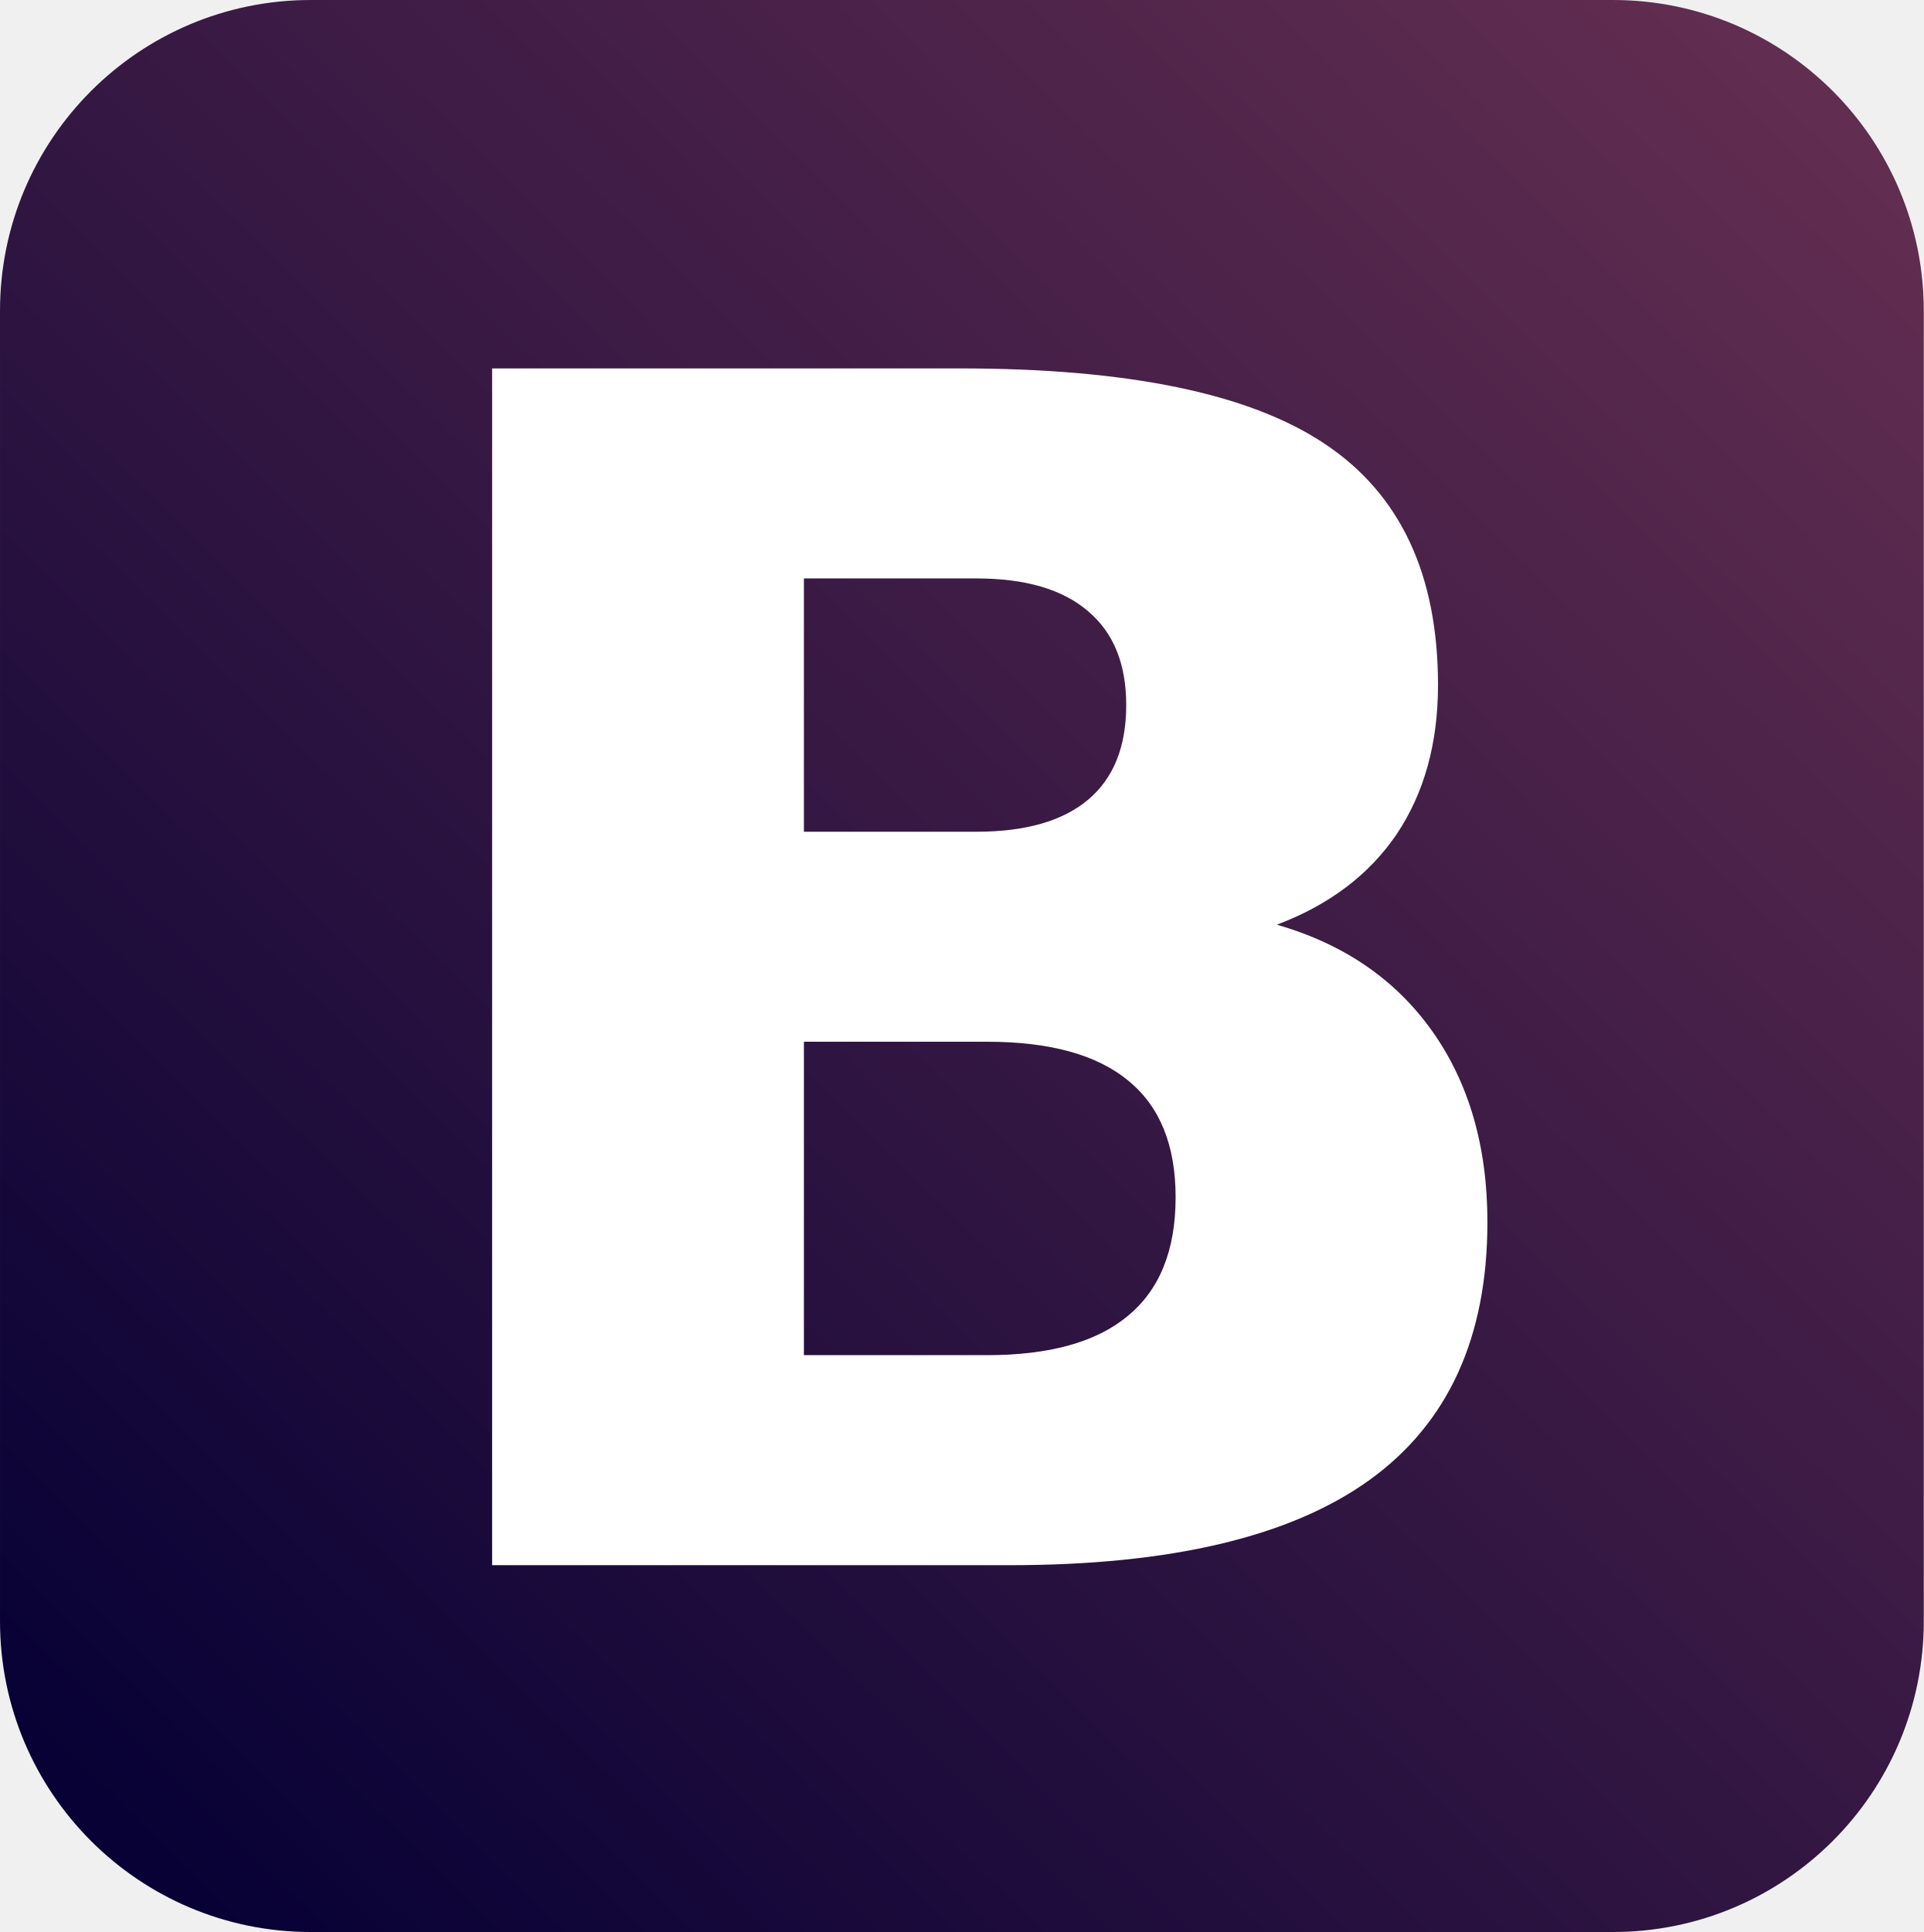
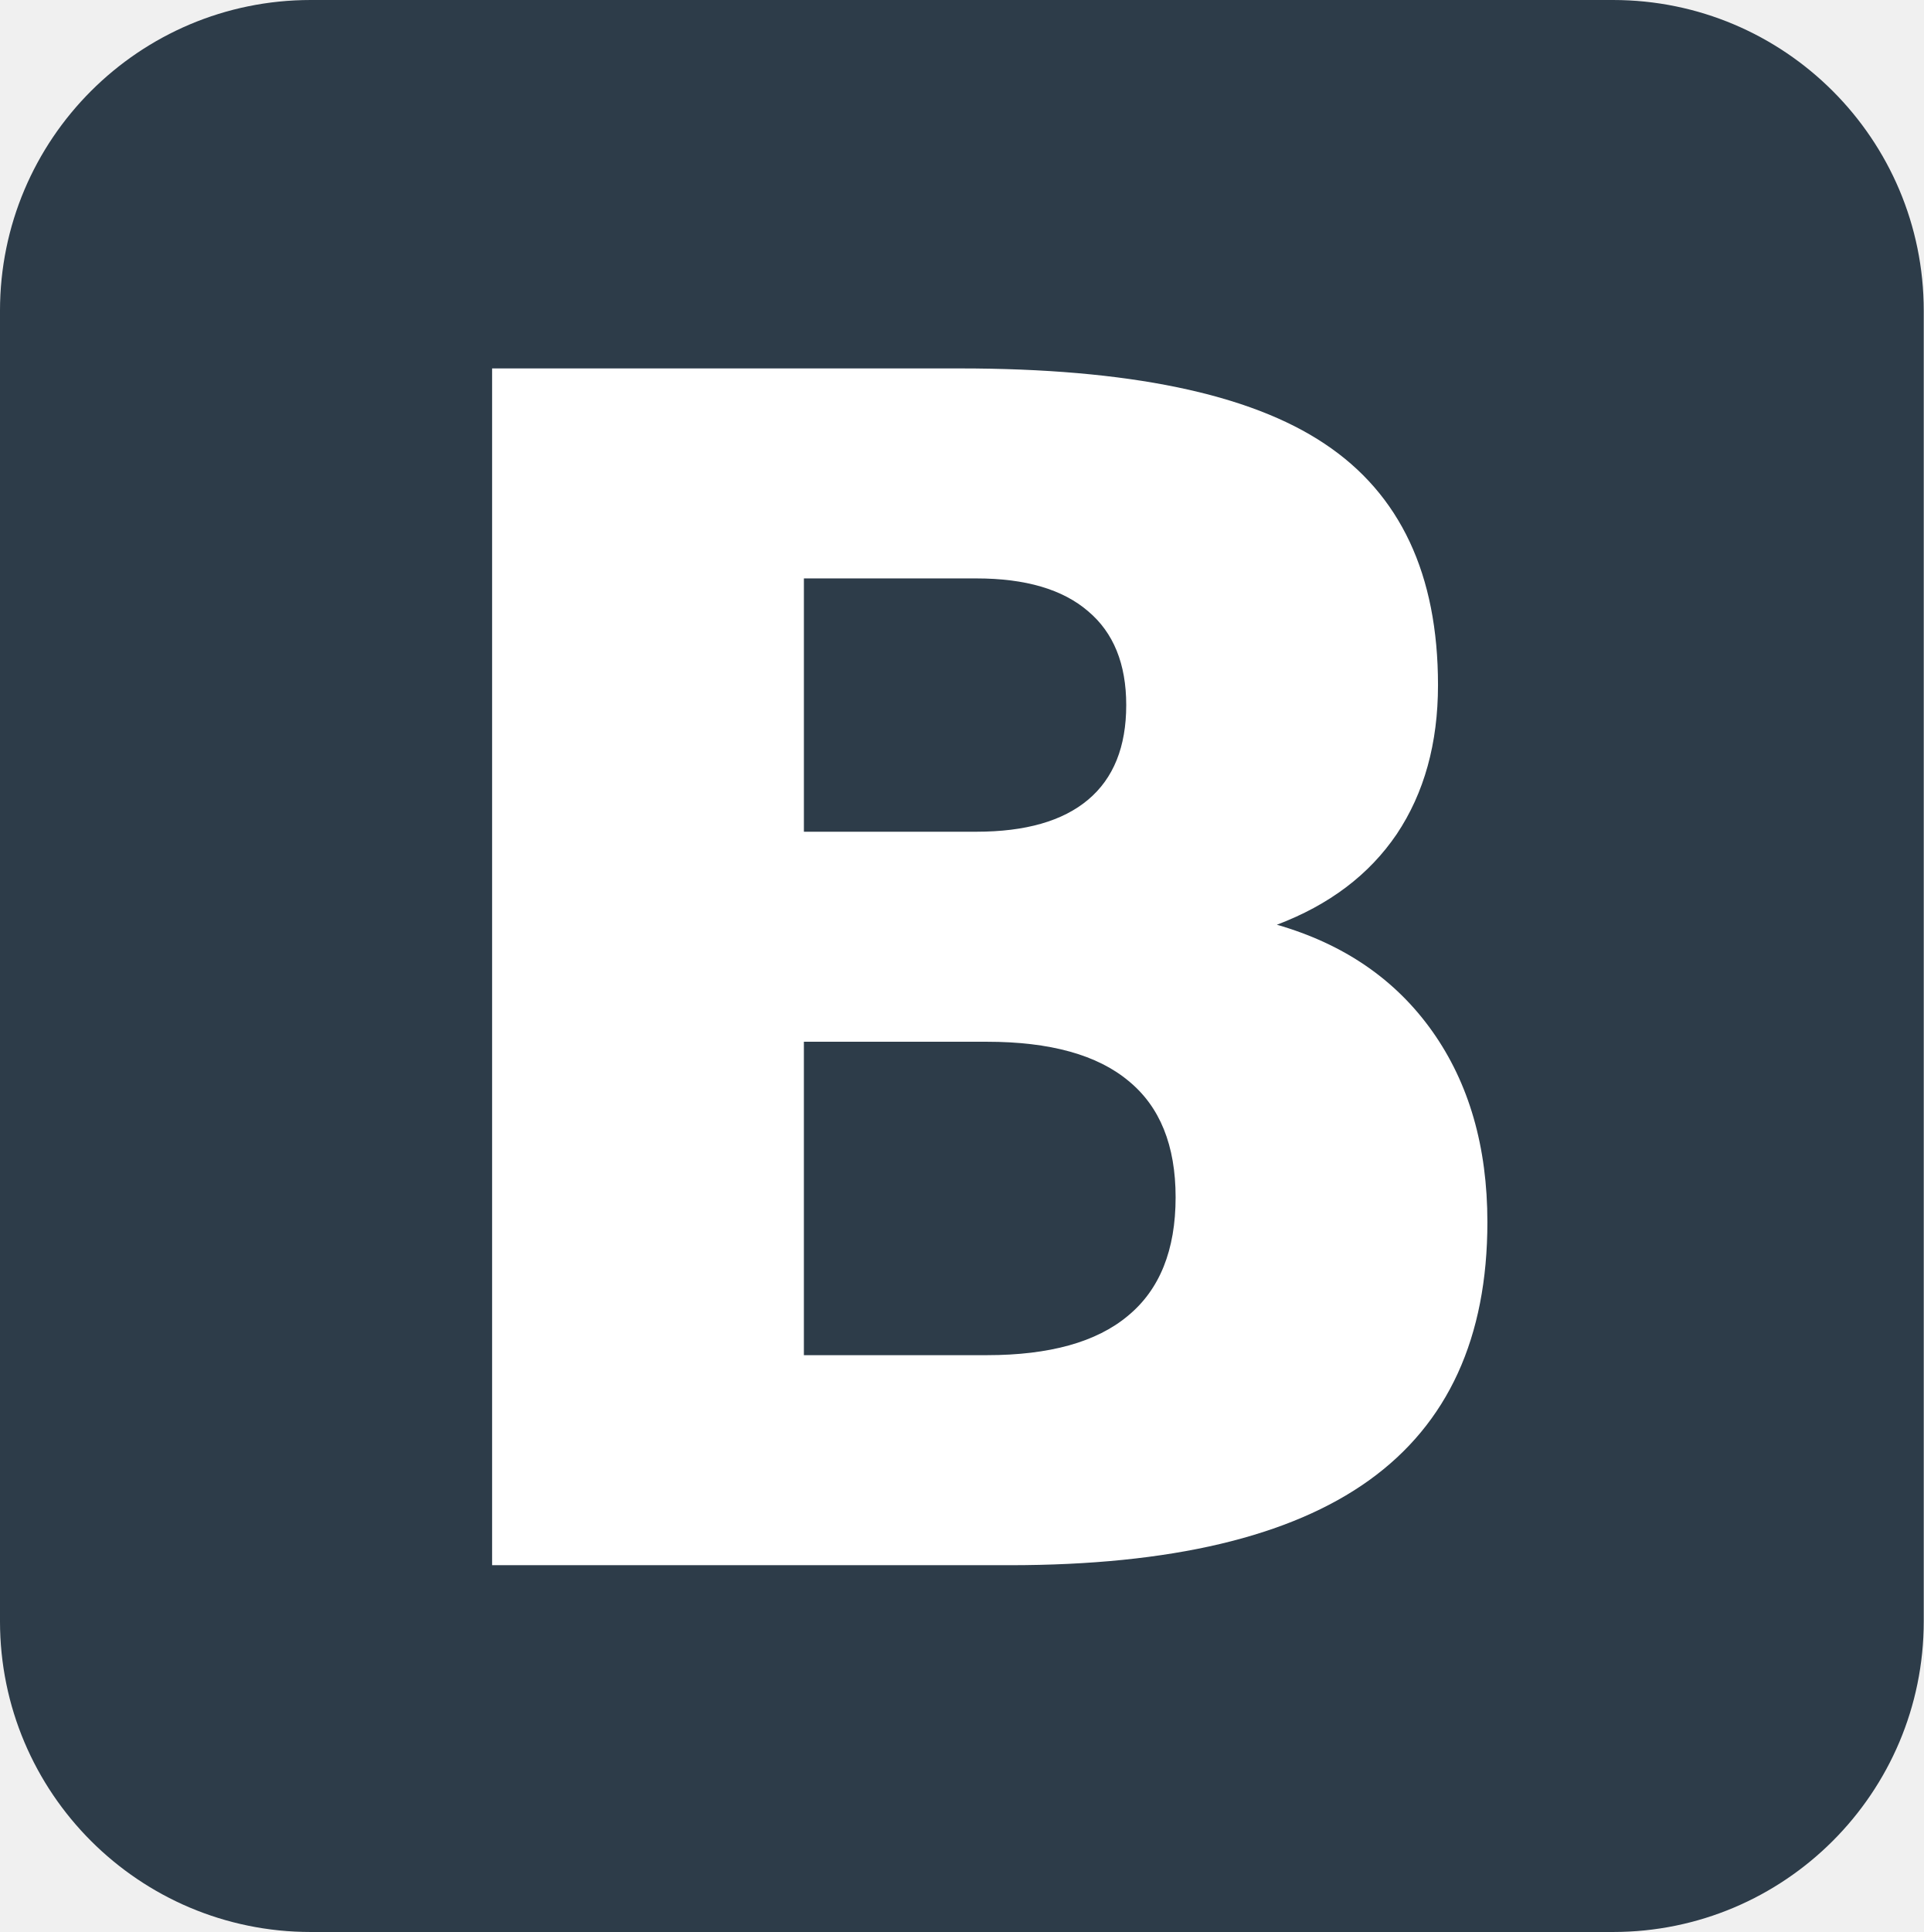
- <svg xmlns="http://www.w3.org/2000/svg" xmlns:xlink="http://www.w3.org/1999/xlink" version="1.1" width="2000" height="2008.276" id="svg2">
+ <svg xmlns="http://www.w3.org/2000/svg" xmlns:xlink="http://www.w3.org/1999/xlink" version="1.1" width="2133.333" height="2142.161" id="svg2">
  <defs id="defs4">
    <linearGradient id="linearGradient3820">
      <stop id="stop3822" style="stop-color:#070135;stop-opacity:1" offset="0" />
      <stop id="stop3824" style="stop-color:#612d50;stop-opacity:1" offset="1" />
    </linearGradient>
-     <linearGradient x1="314.624" y1="547.206" x2="427.377" y2="432.484" id="linearGradient3834" xlink:href="#linearGradient3820" gradientUnits="userSpaceOnUse" gradientTransform="translate(-52,0)" />
+     <linearGradient x1="314.624" y1="547.206" x2="427.377" y2="432.484" id="linearGradient3834" xlink:href="#linearGradient3820" gradientUnits="userSpaceOnUse" gradientTransform="matrix(1.066667,0,0,1.066667,-55.46667,0)" />
  </defs>
-   <g id="layer1" transform="matrix(15.62304,0,0,15.62304,-3987.602,-6644.883)">
-     <rect width="128.016" height="128.546" ry="20.68" x="255.239" y="425.326" id="rect3050" style="fill:url(#linearGradient3834);fill-opacity:1;stroke:none" />
-     <g transform="scale(1.005201,0.9948256)" id="text3836" style="font-size:109.797px;font-style:normal;font-variant:normal;font-weight:normal;font-stretch:normal;text-align:center;line-height:100%;letter-spacing:0px;word-spacing:0px;writing-mode:lr-tb;text-anchor:middle;fill:#ffffff;fill-opacity:1;stroke:none;font-family:Sans;-inkscape-font-specification:Sans">
-       <path d="m 318.556,483.165 c 3.252,5e-5 5.719,-0.715 7.398,-2.144 1.68,-1.43 2.52,-3.538 2.52,-6.326 -5e-5,-2.752 -0.84,-4.843 -2.52,-6.273 -1.68,-1.465 -4.146,-2.198 -7.398,-2.198 l -11.419,0 0,16.941 11.419,0 m 0.697,35.008 c 4.146,10e-6 7.255,-0.876 9.328,-2.627 2.109,-1.751 3.163,-4.396 3.163,-7.935 -6e-5,-3.467 -1.037,-6.058 -3.109,-7.774 -2.073,-1.751 -5.2,-2.627 -9.382,-2.627 l -12.116,0 0,20.962 12.116,0 M 338.446,489.384 c 4.432,1.287 7.863,3.663 10.293,7.13 2.43,3.467 3.646,7.72 3.646,12.76 -7e-5,7.72 -2.609,13.474 -7.827,17.263 -5.218,3.789 -13.153,5.683 -23.804,5.683 l -34.258,0 0,-80.042 30.987,0 c 11.115,8e-5 19.157,1.68 24.125,5.039 5.004,3.36 7.506,8.739 7.506,16.137 -8e-5,3.896 -0.911,7.22 -2.734,9.972 -1.823,2.716 -4.468,4.736 -7.935,6.058" id="path3841" style="font-weight:bold;line-height:100%;fill:#ffffff;font-family:Sans;-inkscape-font-specification:Sans Bold" />
+   <g id="layer1" transform="matrix(15.62304,0,0,15.62304,-4253.443,-7087.876)">
+     <rect width="136.55" height="137.115" ry="22.058" x="272.254" y="453.681" id="rect3050" style="fill:#2d3c49;fill-opacity:1;stroke:none;stroke-width:1.067" />
+     <g transform="scale(1.005201,0.9948256)" id="text3836" style="font-style:normal;font-variant:normal;font-weight:normal;font-stretch:normal;font-size:109.797px;line-height:100%;font-family:Sans;-inkscape-font-specification:Sans;text-align:center;letter-spacing:0px;word-spacing:0px;writing-mode:lr-tb;text-anchor:middle;fill:#ffffff;fill-opacity:1;stroke:none">
+       <path d="m 339.793,515.376 c 3.469,5e-5 6.1,-0.762 7.892,-2.287 1.792,-1.525 2.688,-3.774 2.688,-6.748 -5e-5,-2.935 -0.896,-5.166 -2.688,-6.691 -1.792,-1.563 -4.422,-2.345 -7.892,-2.345 h -12.181 v 18.071 h 12.181 m 0.743,37.342 c 4.422,10e-6 7.739,-0.934 9.95,-2.802 2.249,-1.868 3.374,-4.689 3.374,-8.463 -6e-5,-3.698 -1.106,-6.462 -3.317,-8.292 -2.211,-1.868 -5.547,-2.802 -10.008,-2.802 h -12.924 v 22.36 h 12.924 m 20.472,-30.709 c 4.727,1.373 8.387,3.908 10.98,7.606 2.592,3.698 3.889,8.235 3.889,13.61 -7e-5,8.235 -2.783,14.373 -8.349,18.414 -5.566,4.041 -14.03,6.062 -25.39,6.062 h -36.542 v -85.378 h 33.053 c 11.856,9e-5 20.434,1.792 25.734,5.375 5.337,3.584 8.006,9.321 8.006,17.213 -8e-5,4.156 -0.972,7.701 -2.916,10.637 -1.944,2.897 -4.766,5.051 -8.463,6.462" id="path3841" style="font-weight:bold;line-height:100%;font-family:Sans;-inkscape-font-specification:'Sans Bold';fill:#ffffff;stroke-width:1.067" />
    </g>
  </g>
</svg>
